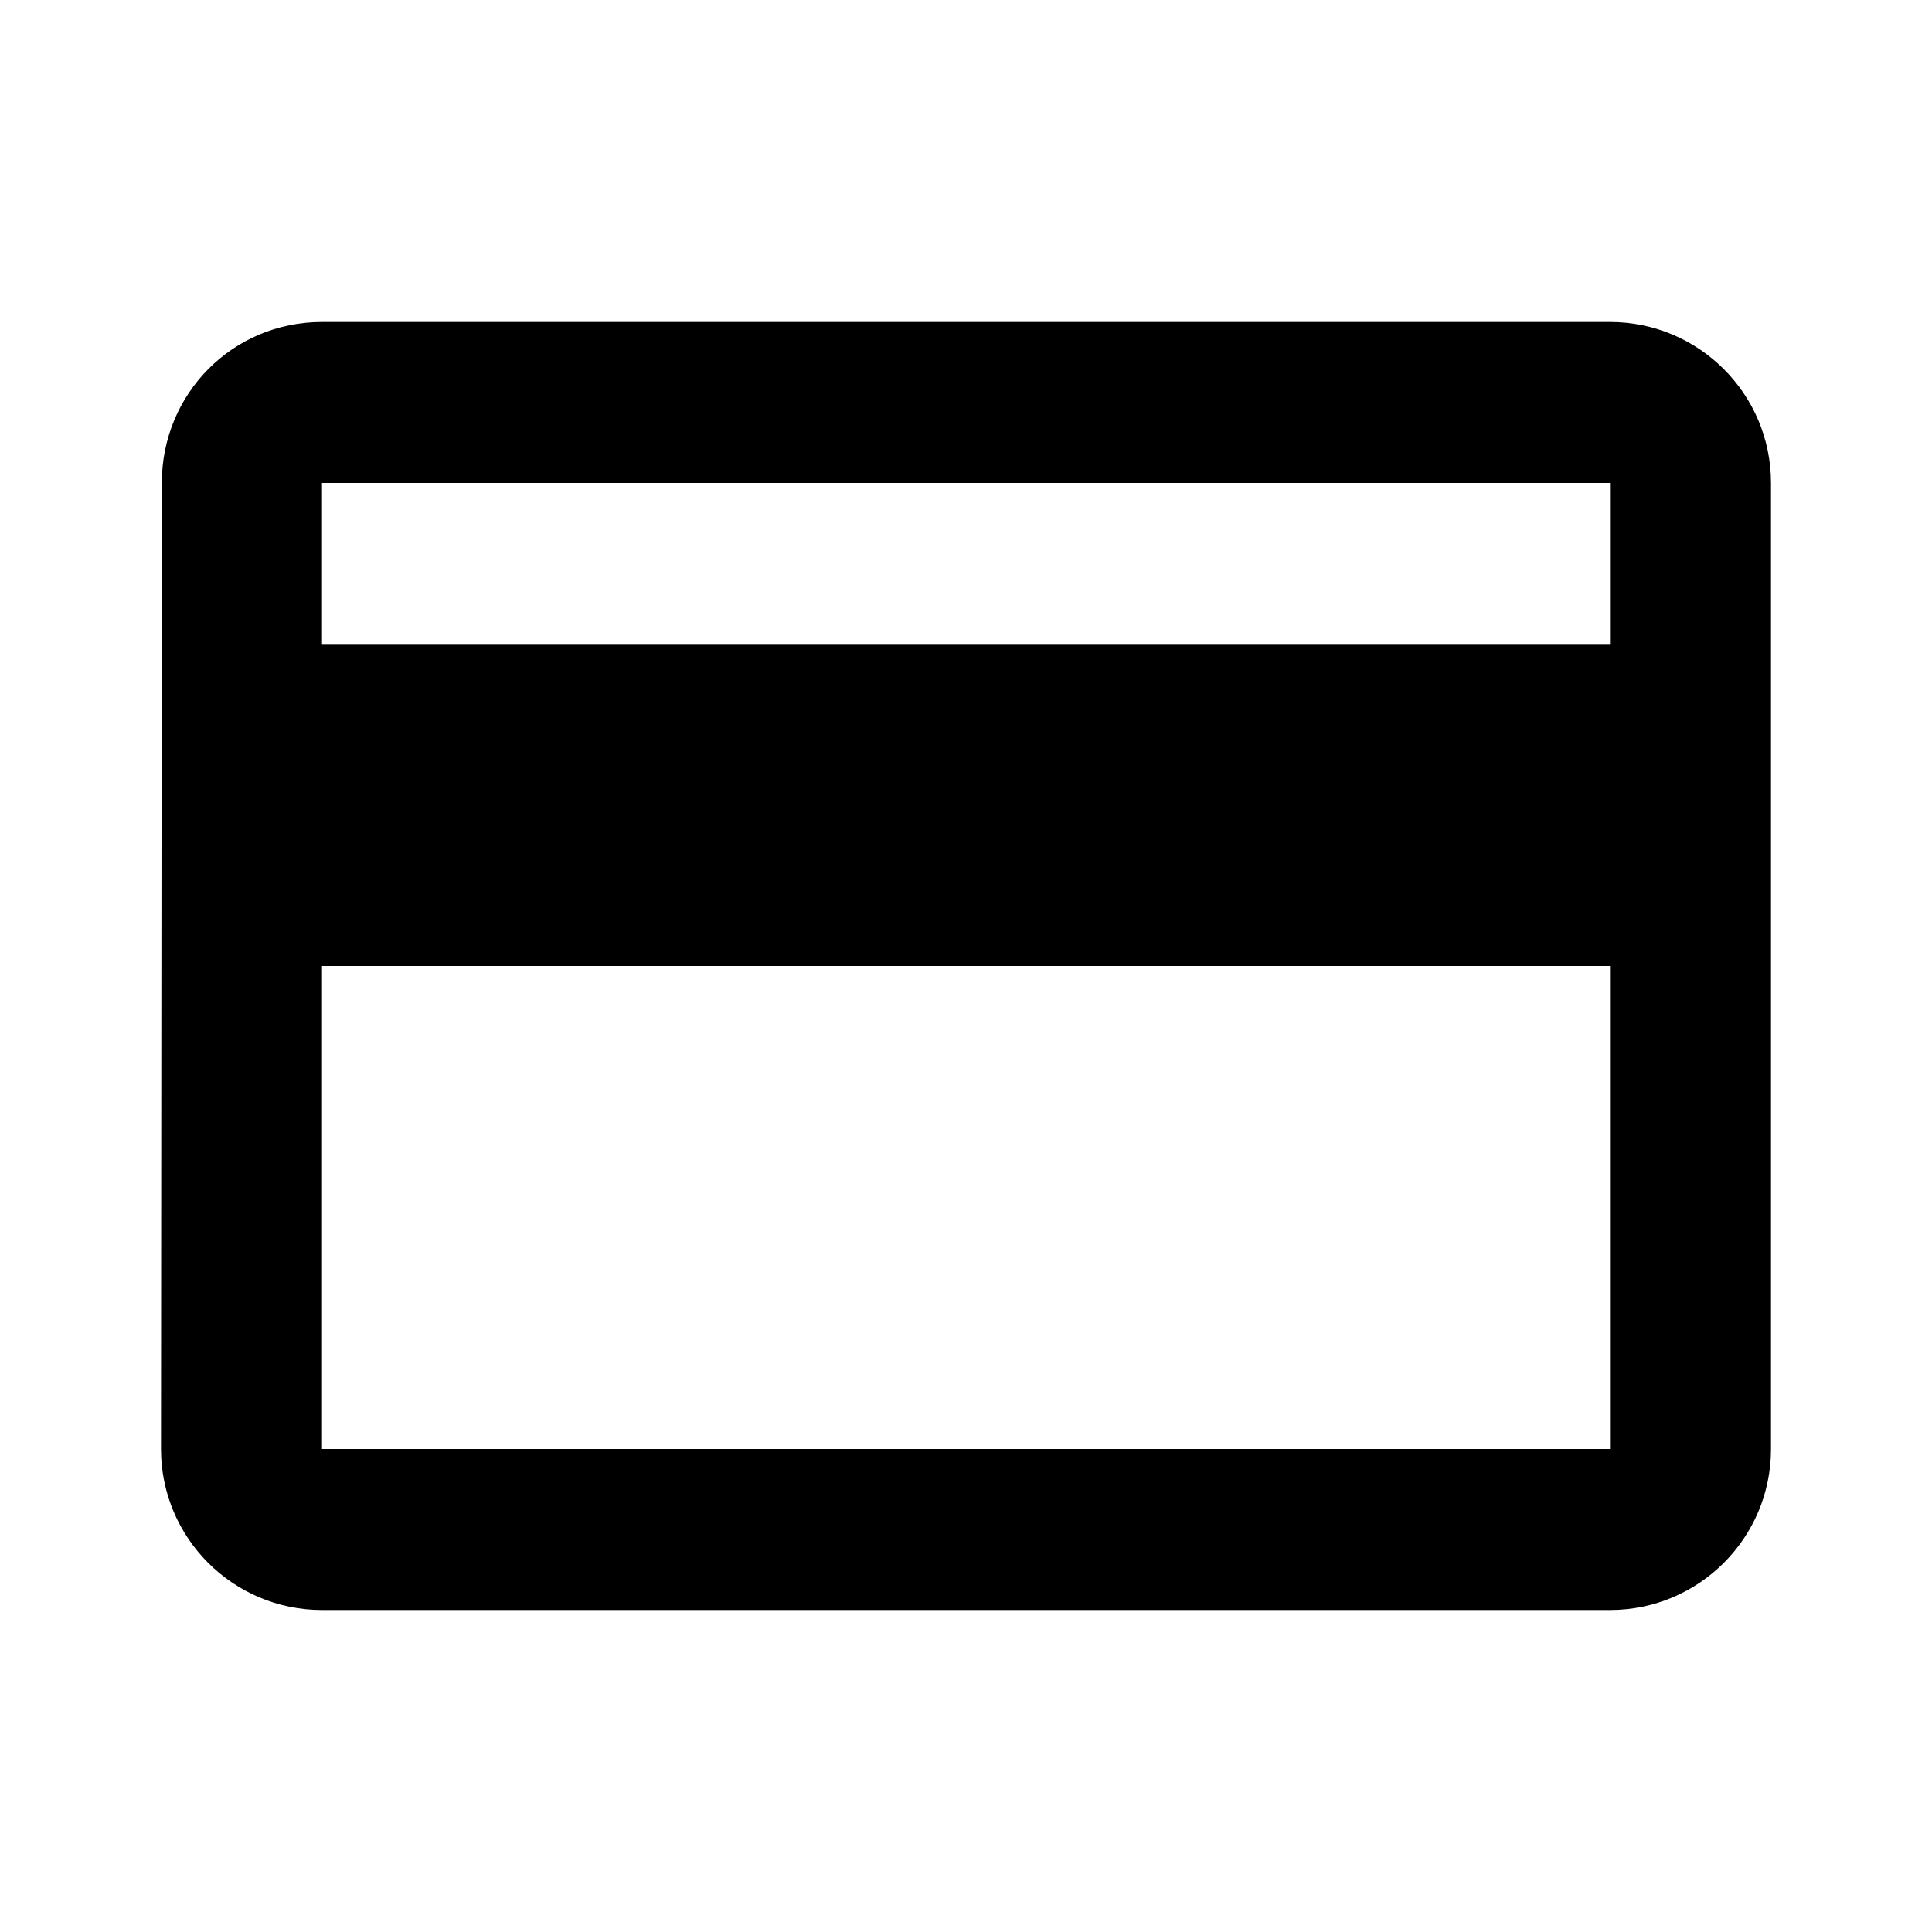
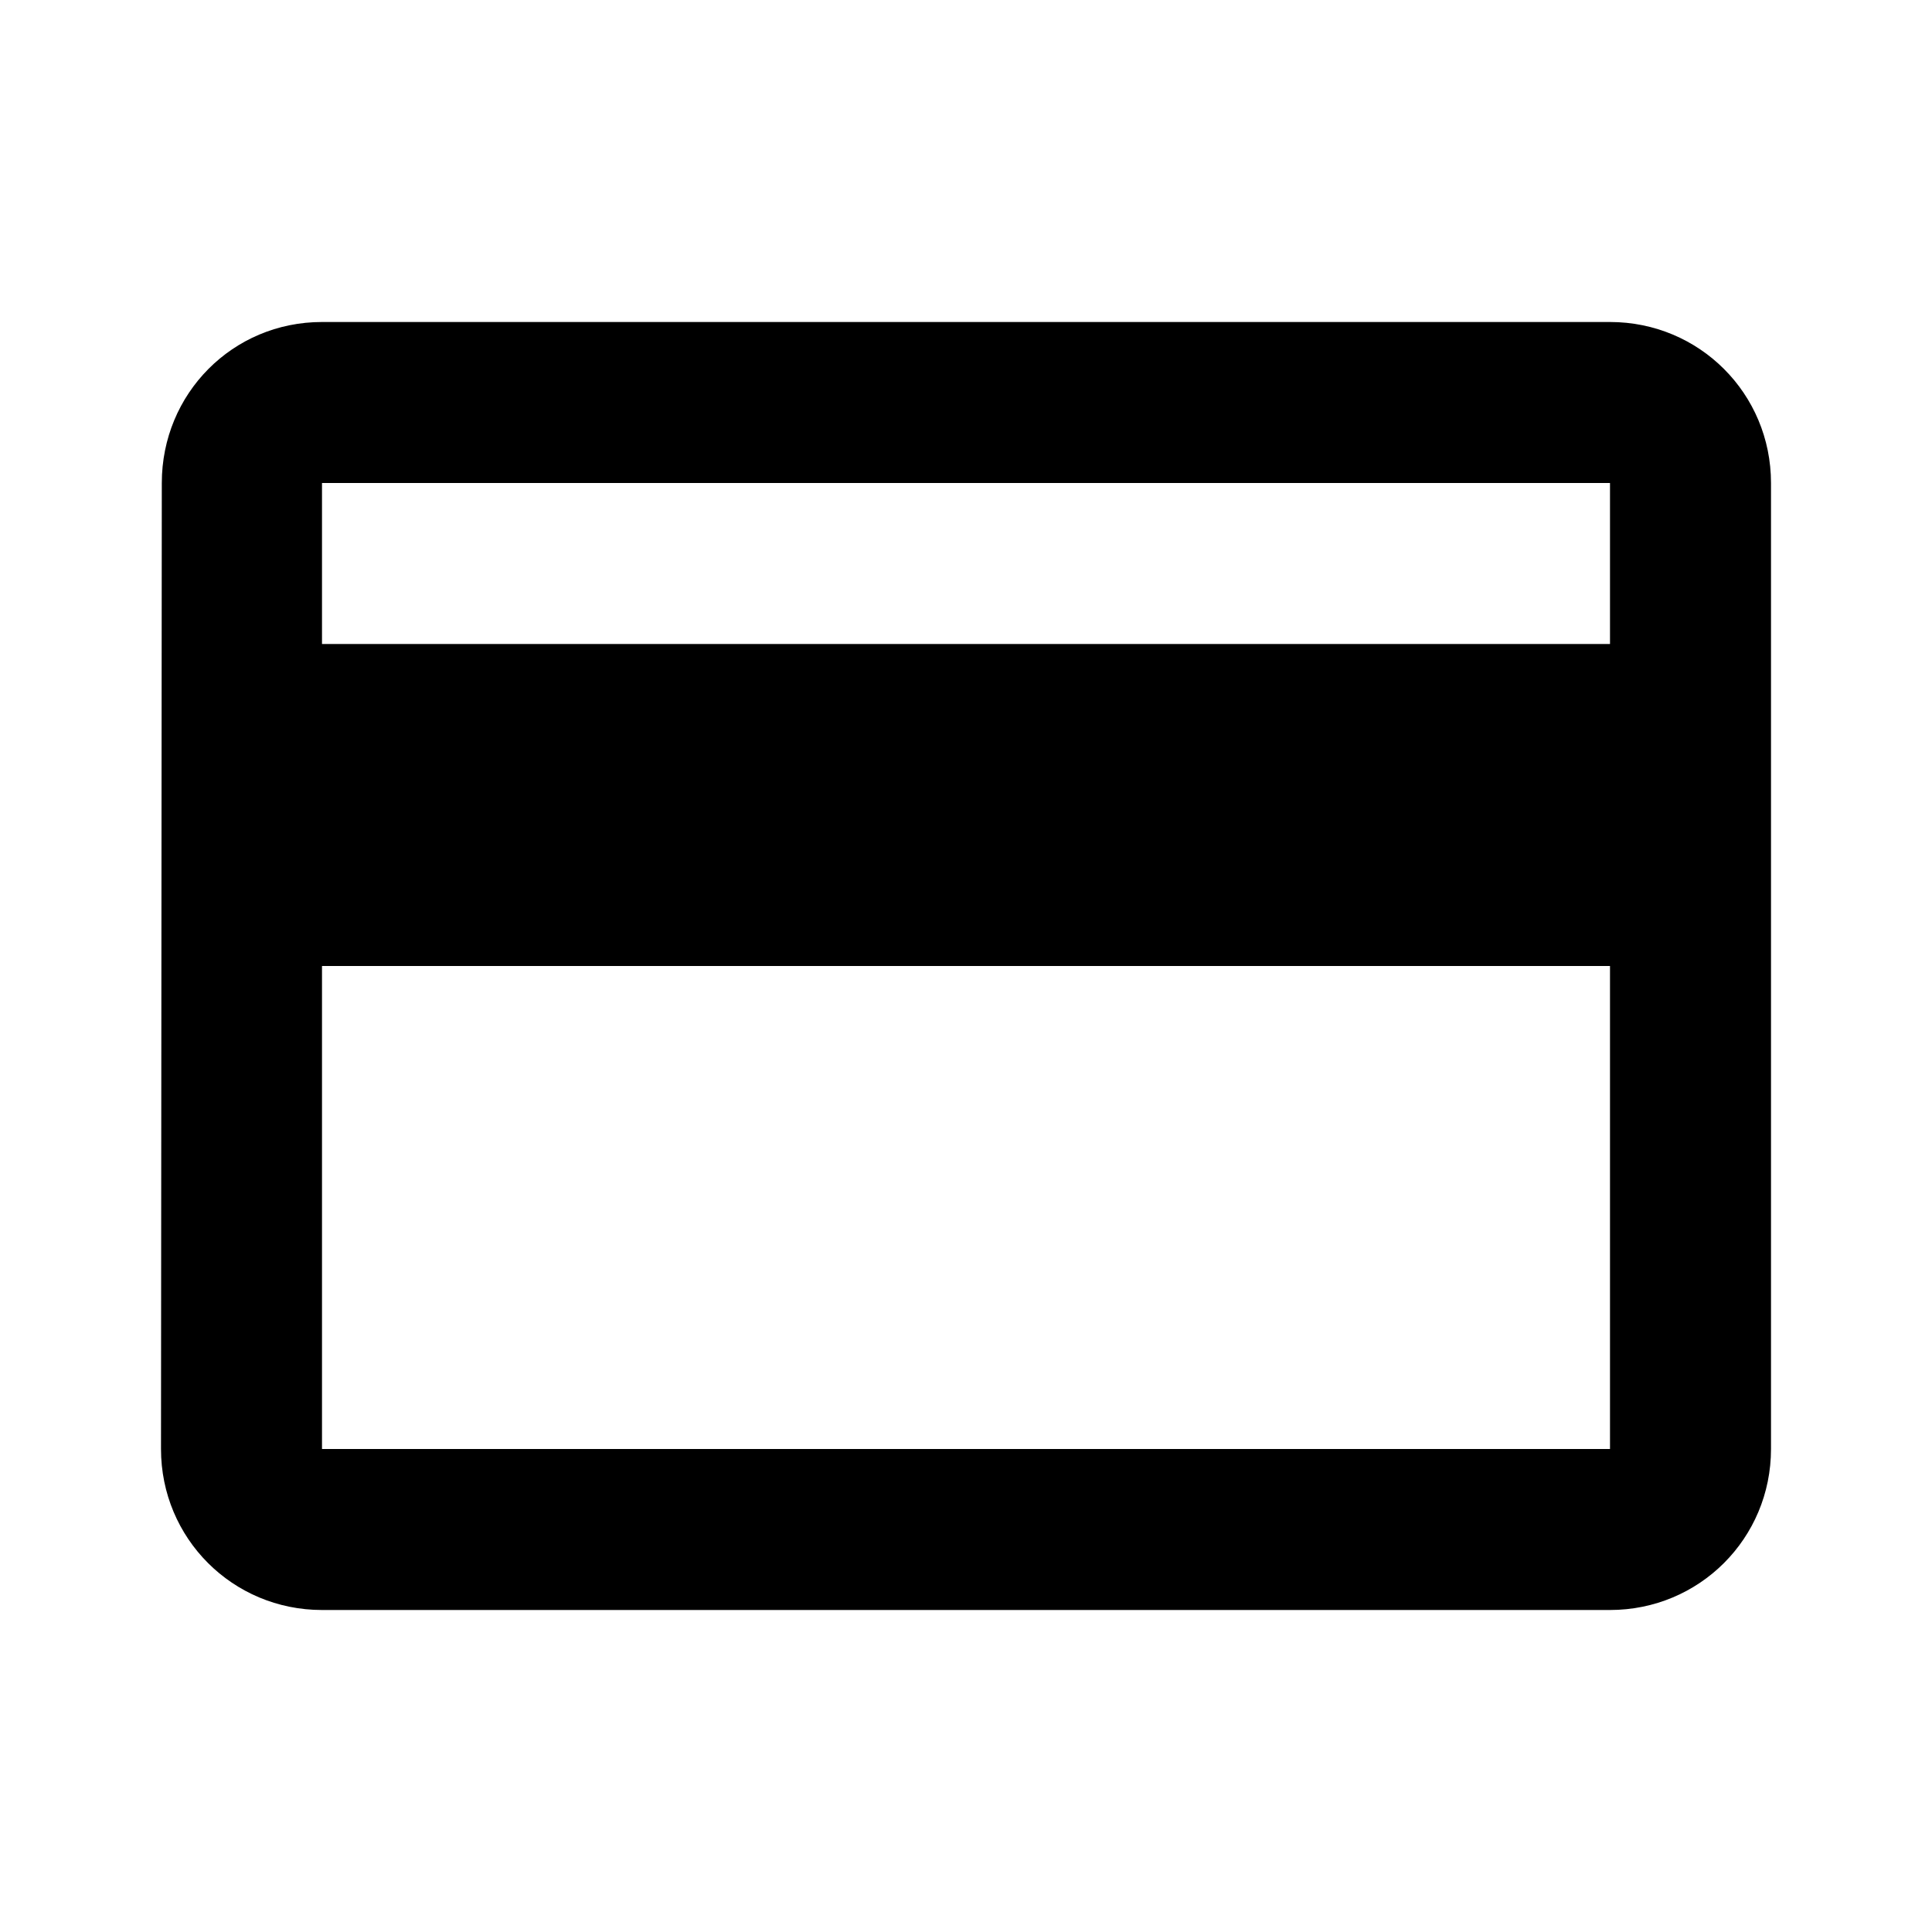
<svg aria-hidden="true" aria-label="Credit Card" class="d-svg d-svg__creditCard" viewBox="0 0 24 24">
-   <path d="M20 4H4c-1.11 0-1.99.89-1.99 2L2 18a2 2 0 0 0 2 2h16a2 2 0 0 0 2-2V6a2 2 0 0 0-2-2zm0 14H4v-6h16v6zm0-10H4V6h16v2z" />
+   <path d="M20 4H4c-1.11 0-1.99.89-1.99 2L2 18c0 1.11.89 2 2 2h16c1.11 0 2-.89 2-2V6c0-1.11-.89-2-2-2zm0 14H4v-6h16v6zm0-10H4V6h16v2z" />
</svg>
